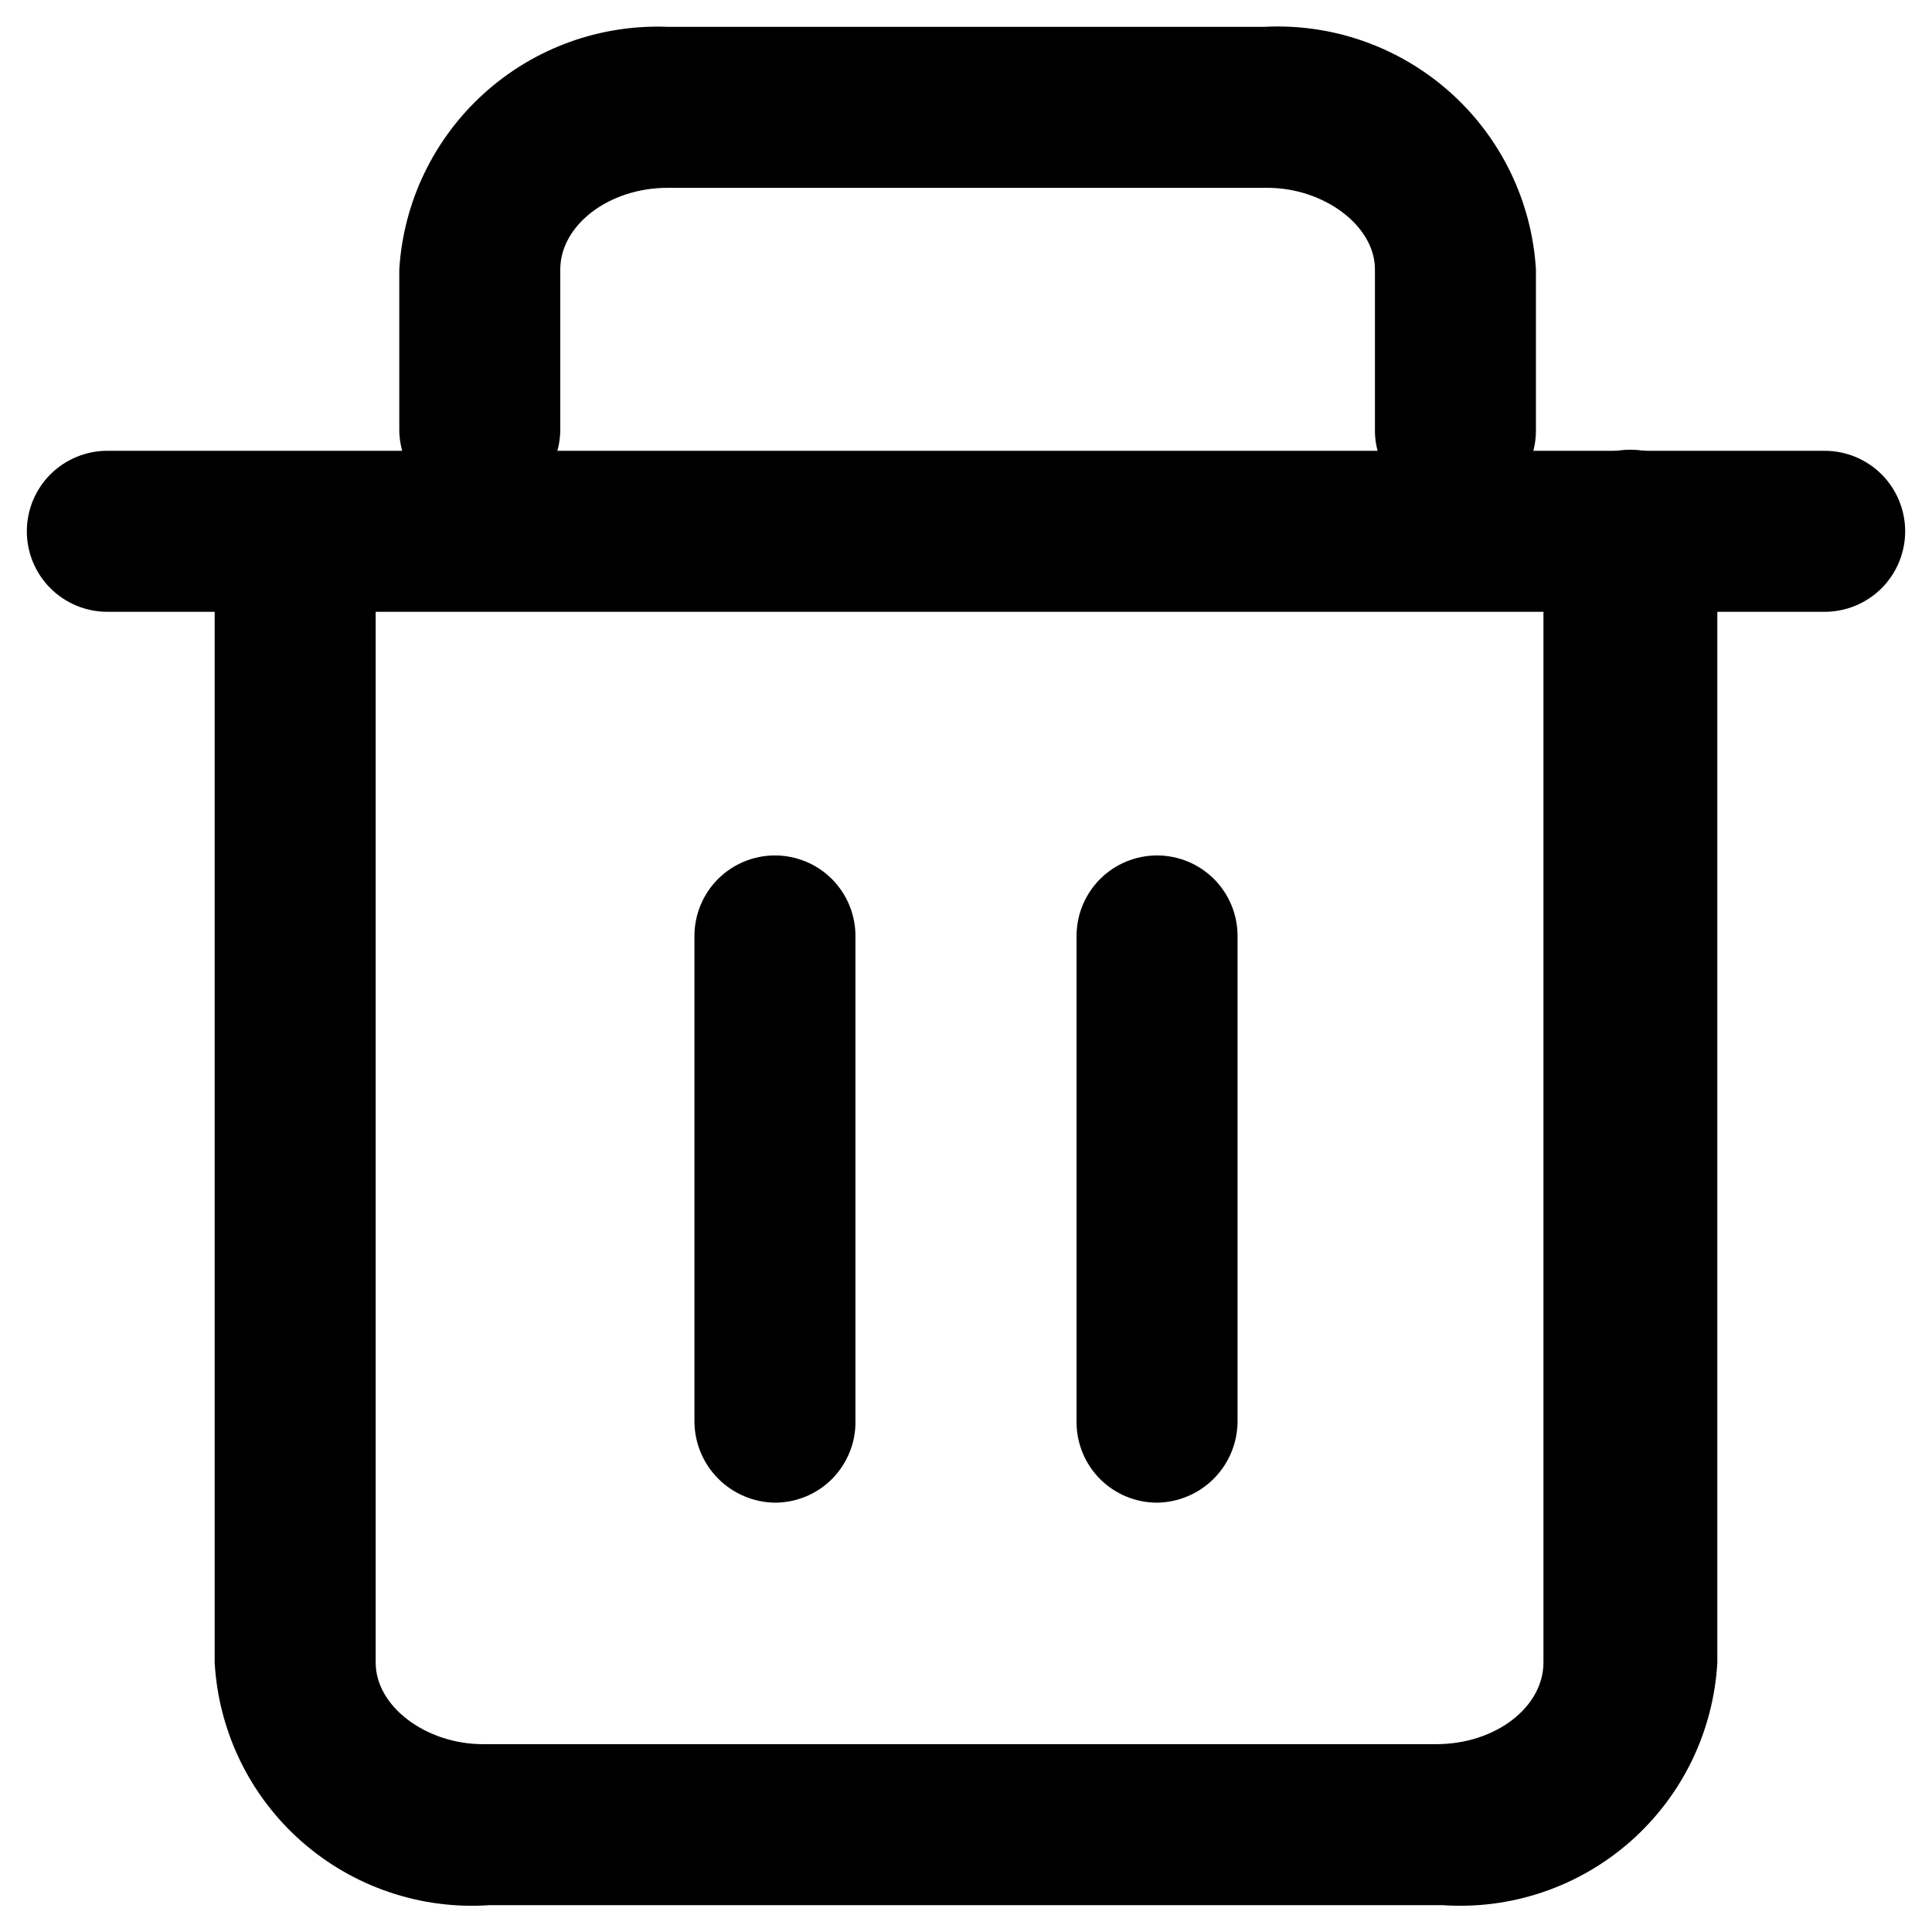
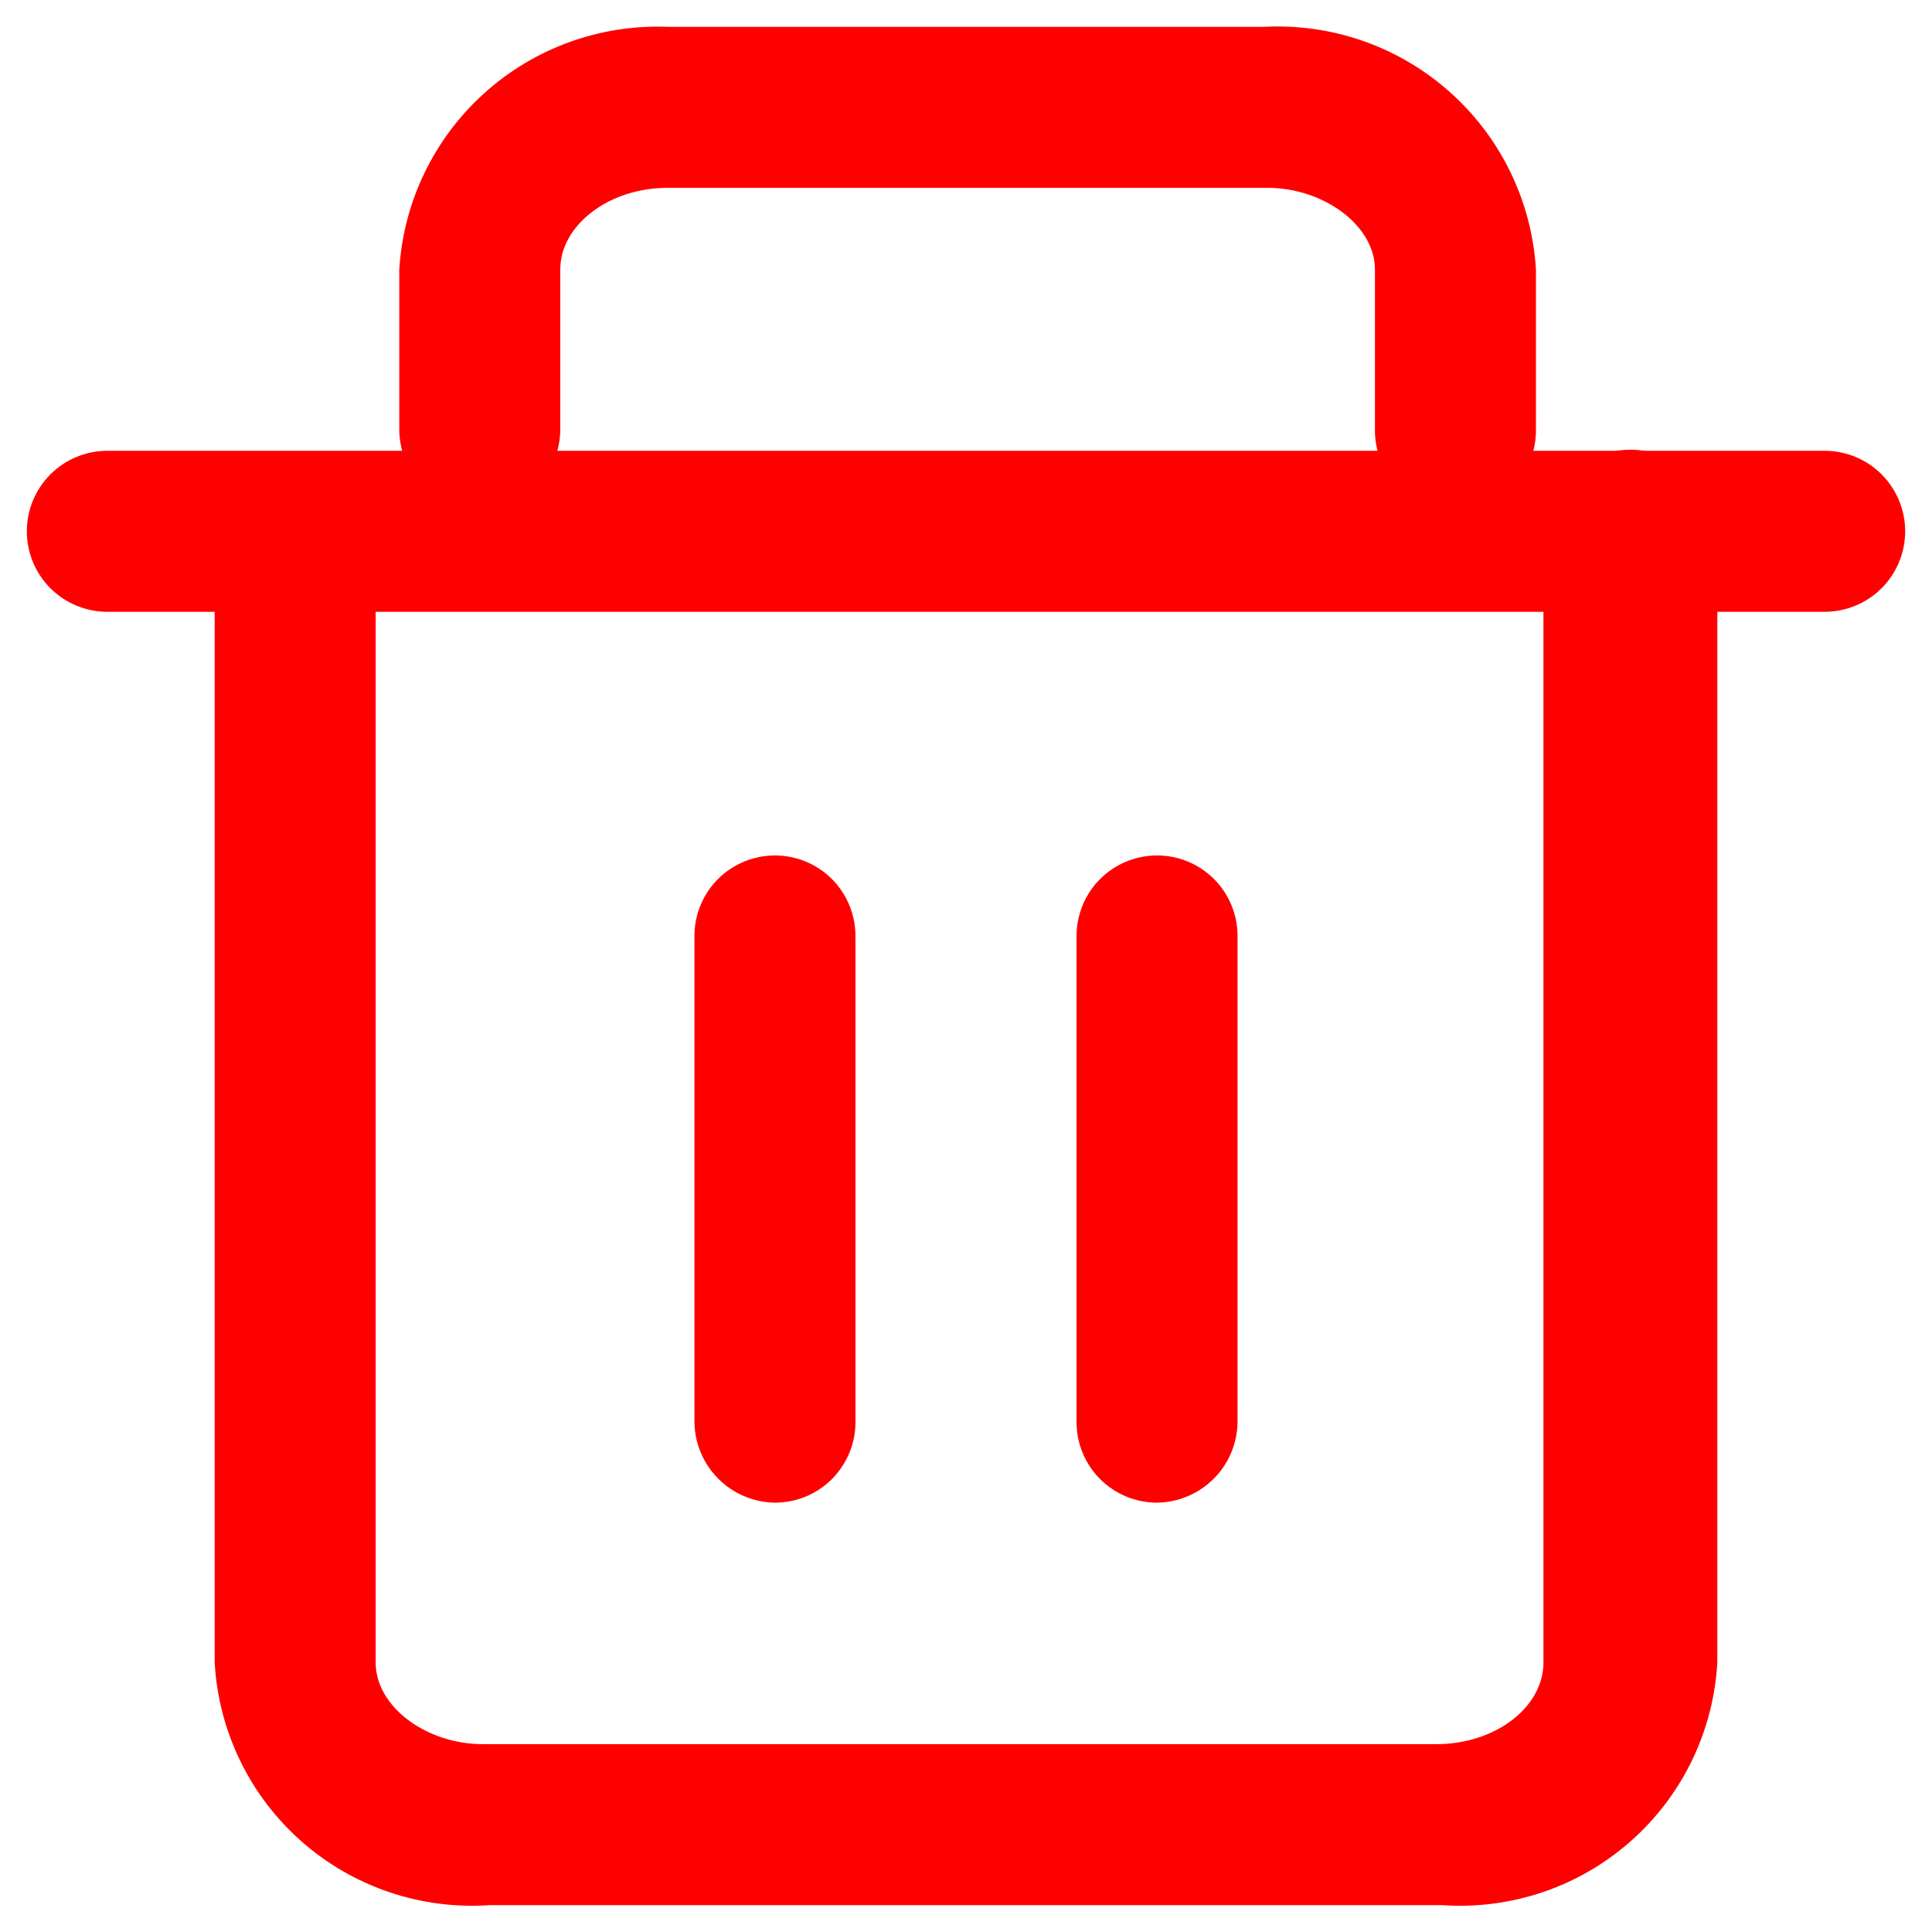
<svg xmlns="http://www.w3.org/2000/svg" width="36" height="36" viewBox="0 0 36 36" fill="none">
-   <path d="M34 11.4H2C1.602 11.4 1.221 11.242 0.939 10.961C0.658 10.679 0.5 10.298 0.5 9.9C0.5 9.502 0.658 9.121 0.939 8.839C1.221 8.558 1.602 8.4 2 8.4H34C34.398 8.4 34.779 8.558 35.061 8.839C35.342 9.121 35.5 9.502 35.5 9.9C35.5 10.298 35.342 10.679 35.061 10.961C34.779 11.242 34.398 11.4 34 11.4Z" fill="black" />
-   <path d="M26.88 35.5H9.12C8.486 35.543 7.85 35.461 7.249 35.256C6.647 35.052 6.092 34.73 5.616 34.31C5.139 33.889 4.751 33.378 4.474 32.807C4.197 32.235 4.036 31.614 4 30.98V10C4 9.602 4.158 9.221 4.439 8.939C4.721 8.658 5.102 8.5 5.5 8.5C5.898 8.5 6.279 8.658 6.561 8.939C6.842 9.221 7 9.602 7 10V30.98C7 31.8 7.94 32.5 9 32.5H26.76C27.88 32.5 28.76 31.8 28.76 30.98V10C28.76 9.57 28.931 9.158 29.235 8.855C29.538 8.551 29.95 8.38 30.38 8.38C30.81 8.38 31.222 8.551 31.526 8.855C31.829 9.158 32 9.57 32 10V30.98C31.964 31.614 31.803 32.235 31.526 32.807C31.249 33.378 30.86 33.889 30.384 34.31C29.908 34.73 29.353 35.052 28.752 35.256C28.15 35.461 27.514 35.543 26.88 35.5ZM27.12 9.5C26.922 9.503 26.726 9.466 26.543 9.391C26.36 9.317 26.193 9.207 26.053 9.067C25.913 8.927 25.803 8.76 25.729 8.577C25.654 8.394 25.617 8.198 25.62 8V5.02C25.62 4.2 24.66 3.5 23.62 3.5H12.44C11.34 3.5 10.44 4.2 10.44 5.02V8C10.44 8.398 10.282 8.779 10.001 9.061C9.719 9.342 9.338 9.5 8.94 9.5C8.542 9.5 8.161 9.342 7.879 9.061C7.598 8.779 7.44 8.398 7.44 8V5.02C7.517 3.763 8.084 2.586 9.019 1.741C9.953 0.896 11.181 0.451 12.44 0.5H23.56C24.829 0.434 26.072 0.873 27.02 1.719C27.968 2.565 28.543 3.752 28.62 5.02V8C28.623 8.199 28.586 8.396 28.512 8.58C28.437 8.765 28.327 8.932 28.188 9.074C28.048 9.215 27.882 9.327 27.699 9.404C27.515 9.481 27.319 9.52 27.12 9.52V9.5Z" fill="black" />
-   <path d="M14.44 28C14.044 27.995 13.665 27.835 13.385 27.555C13.105 27.275 12.945 26.896 12.94 26.5V17.44C12.94 17.042 13.098 16.661 13.379 16.379C13.661 16.098 14.042 15.94 14.44 15.94C14.838 15.94 15.219 16.098 15.501 16.379C15.782 16.661 15.94 17.042 15.94 17.44V26.48C15.943 26.679 15.906 26.876 15.832 27.06C15.757 27.244 15.647 27.412 15.508 27.554C15.368 27.695 15.202 27.807 15.019 27.884C14.835 27.96 14.639 28 14.44 28ZM21.56 28C21.162 28 20.781 27.842 20.499 27.561C20.218 27.279 20.06 26.898 20.06 26.5V17.44C20.06 17.042 20.218 16.661 20.499 16.379C20.781 16.098 21.162 15.94 21.56 15.94C21.958 15.94 22.339 16.098 22.621 16.379C22.902 16.661 23.06 17.042 23.06 17.44V26.48C23.06 26.88 22.903 27.263 22.622 27.548C22.341 27.832 21.96 27.995 21.56 28Z" fill="black" />
+   <path d="M34 11.4H2C1.602 11.4 1.221 11.242 0.939 10.961C0.658 10.679 0.5 10.298 0.5 9.9C0.5 9.502 0.658 9.121 0.939 8.839C1.221 8.558 1.602 8.4 2 8.4H34C34.398 8.4 34.779 8.558 35.061 8.839C35.342 9.121 35.5 9.502 35.5 9.9C35.5 10.298 35.342 10.679 35.061 10.961C34.779 11.242 34.398 11.4 34 11.4Z" fill="#FF0000" />
+   <path d="M26.88 35.5H9.12C8.486 35.543 7.85 35.46 7.249 35.256C6.647 35.052 6.092 34.73 5.616 34.31C5.139 33.889 4.751 33.378 4.474 32.807C4.197 32.235 4.036 31.614 4 30.98V10C4 9.602 4.158 9.221 4.439 8.939C4.721 8.658 5.102 8.5 5.5 8.5C5.898 8.5 6.279 8.658 6.561 8.939C6.842 9.221 7 9.602 7 10V30.98C7 31.8 7.94 32.5 9 32.5H26.76C27.88 32.5 28.76 31.8 28.76 30.98V10C28.76 9.57 28.931 9.158 29.235 8.854C29.538 8.551 29.95 8.38 30.38 8.38C30.81 8.38 31.222 8.551 31.526 8.854C31.829 9.158 32 9.57 32 10V30.98C31.964 31.614 31.803 32.235 31.526 32.807C31.249 33.378 30.86 33.889 30.384 34.31C29.908 34.73 29.353 35.052 28.752 35.256C28.15 35.46 27.514 35.543 26.88 35.5ZM27.12 9.5C26.922 9.503 26.726 9.466 26.543 9.391C26.36 9.317 26.193 9.206 26.053 9.067C25.913 8.927 25.803 8.76 25.729 8.577C25.654 8.394 25.617 8.198 25.62 8V5.02C25.62 4.2 24.66 3.5 23.62 3.5H12.44C11.34 3.5 10.44 4.2 10.44 5.02V8C10.44 8.398 10.282 8.779 10.001 9.061C9.719 9.342 9.338 9.5 8.94 9.5C8.542 9.5 8.161 9.342 7.879 9.061C7.598 8.779 7.44 8.398 7.44 8V5.02C7.517 3.763 8.084 2.586 9.019 1.741C9.953 0.896 11.181 0.451 12.44 0.5H23.56C24.829 0.434 26.072 0.872 27.02 1.719C27.968 2.565 28.543 3.752 28.62 5.02V8C28.623 8.199 28.586 8.396 28.512 8.58C28.437 8.764 28.327 8.932 28.188 9.074C28.048 9.215 27.882 9.327 27.699 9.404C27.515 9.481 27.319 9.52 27.12 9.52V9.5Z" fill="#FF0000" />
+   <path d="M14.44 28C14.044 27.995 13.665 27.835 13.385 27.555C13.105 27.275 12.945 26.896 12.94 26.5V17.44C12.94 17.042 13.098 16.661 13.379 16.379C13.661 16.098 14.042 15.94 14.44 15.94C14.838 15.94 15.219 16.098 15.501 16.379C15.782 16.661 15.94 17.042 15.94 17.44V26.48C15.943 26.679 15.906 26.876 15.832 27.06C15.757 27.244 15.647 27.412 15.508 27.554C15.368 27.695 15.202 27.807 15.019 27.884C14.835 27.96 14.639 28 14.44 28ZM21.56 28C21.162 28 20.781 27.842 20.499 27.561C20.218 27.279 20.06 26.898 20.06 26.5V17.44C20.06 17.042 20.218 16.661 20.499 16.379C20.781 16.098 21.162 15.94 21.56 15.94C21.958 15.94 22.339 16.098 22.621 16.379C22.902 16.661 23.06 17.042 23.06 17.44V26.48C23.06 26.88 22.903 27.263 22.622 27.548C22.341 27.832 21.96 27.995 21.56 28Z" fill="#FF0000" />
</svg>
